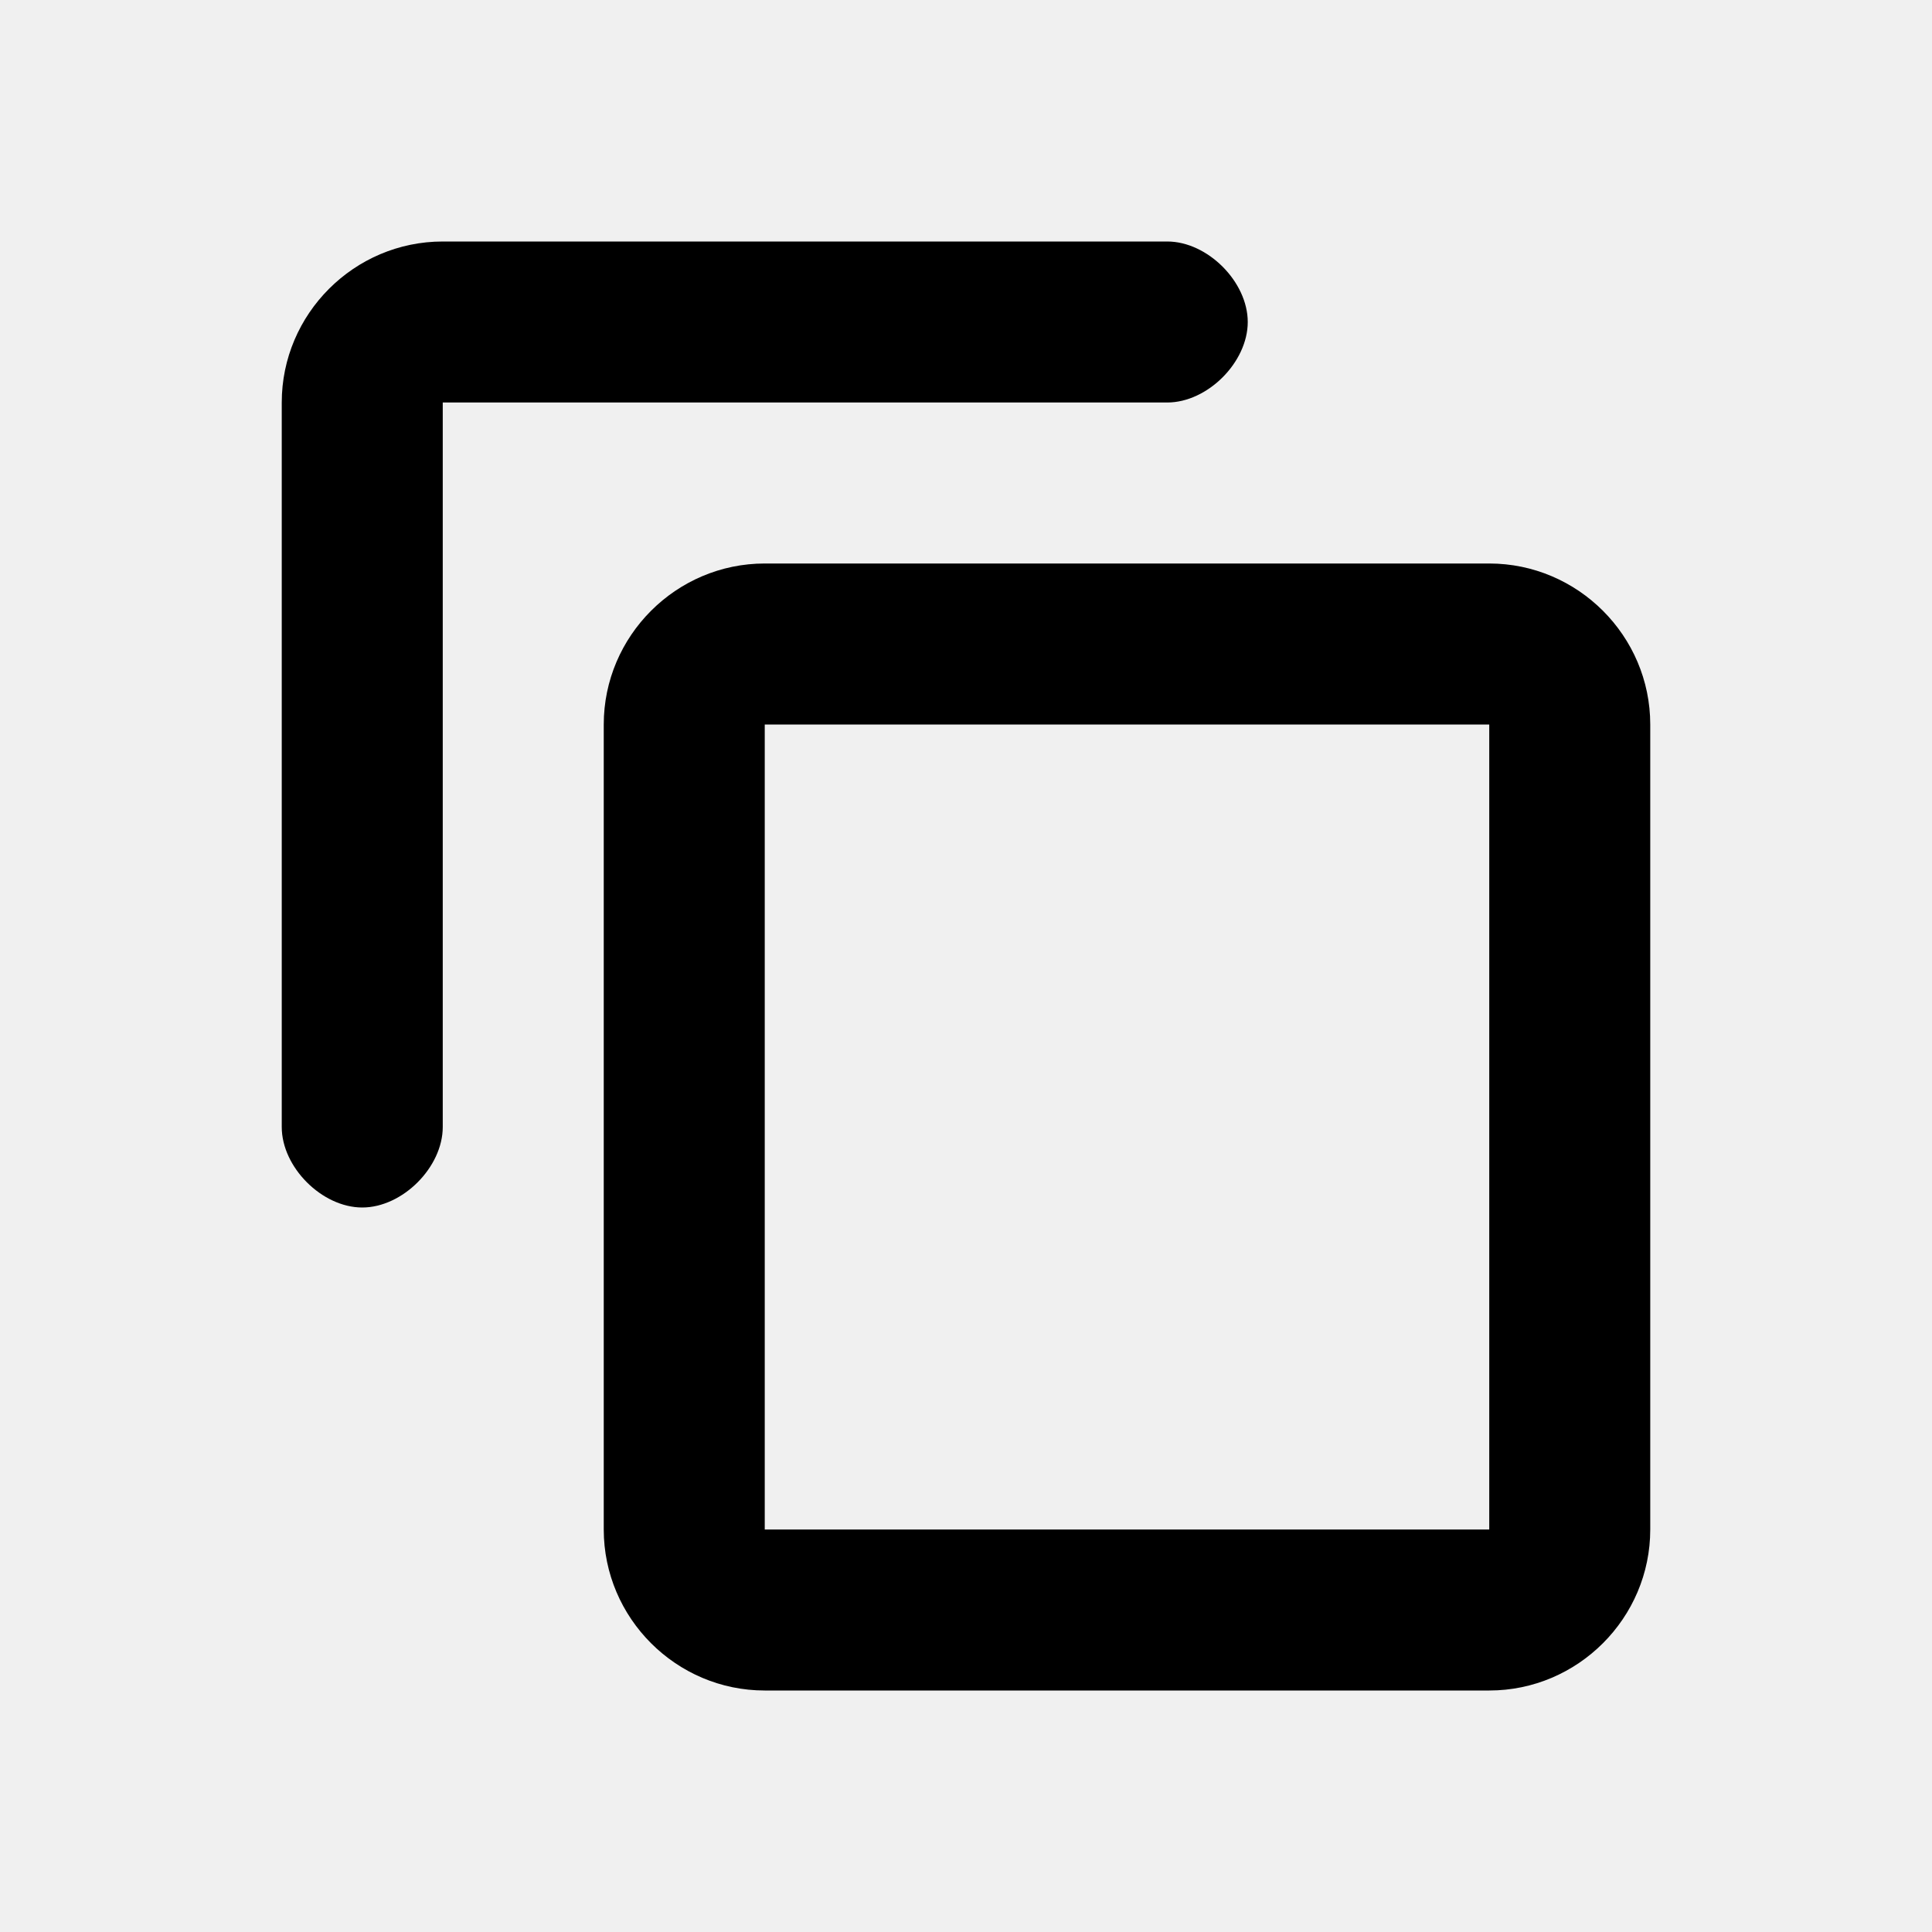
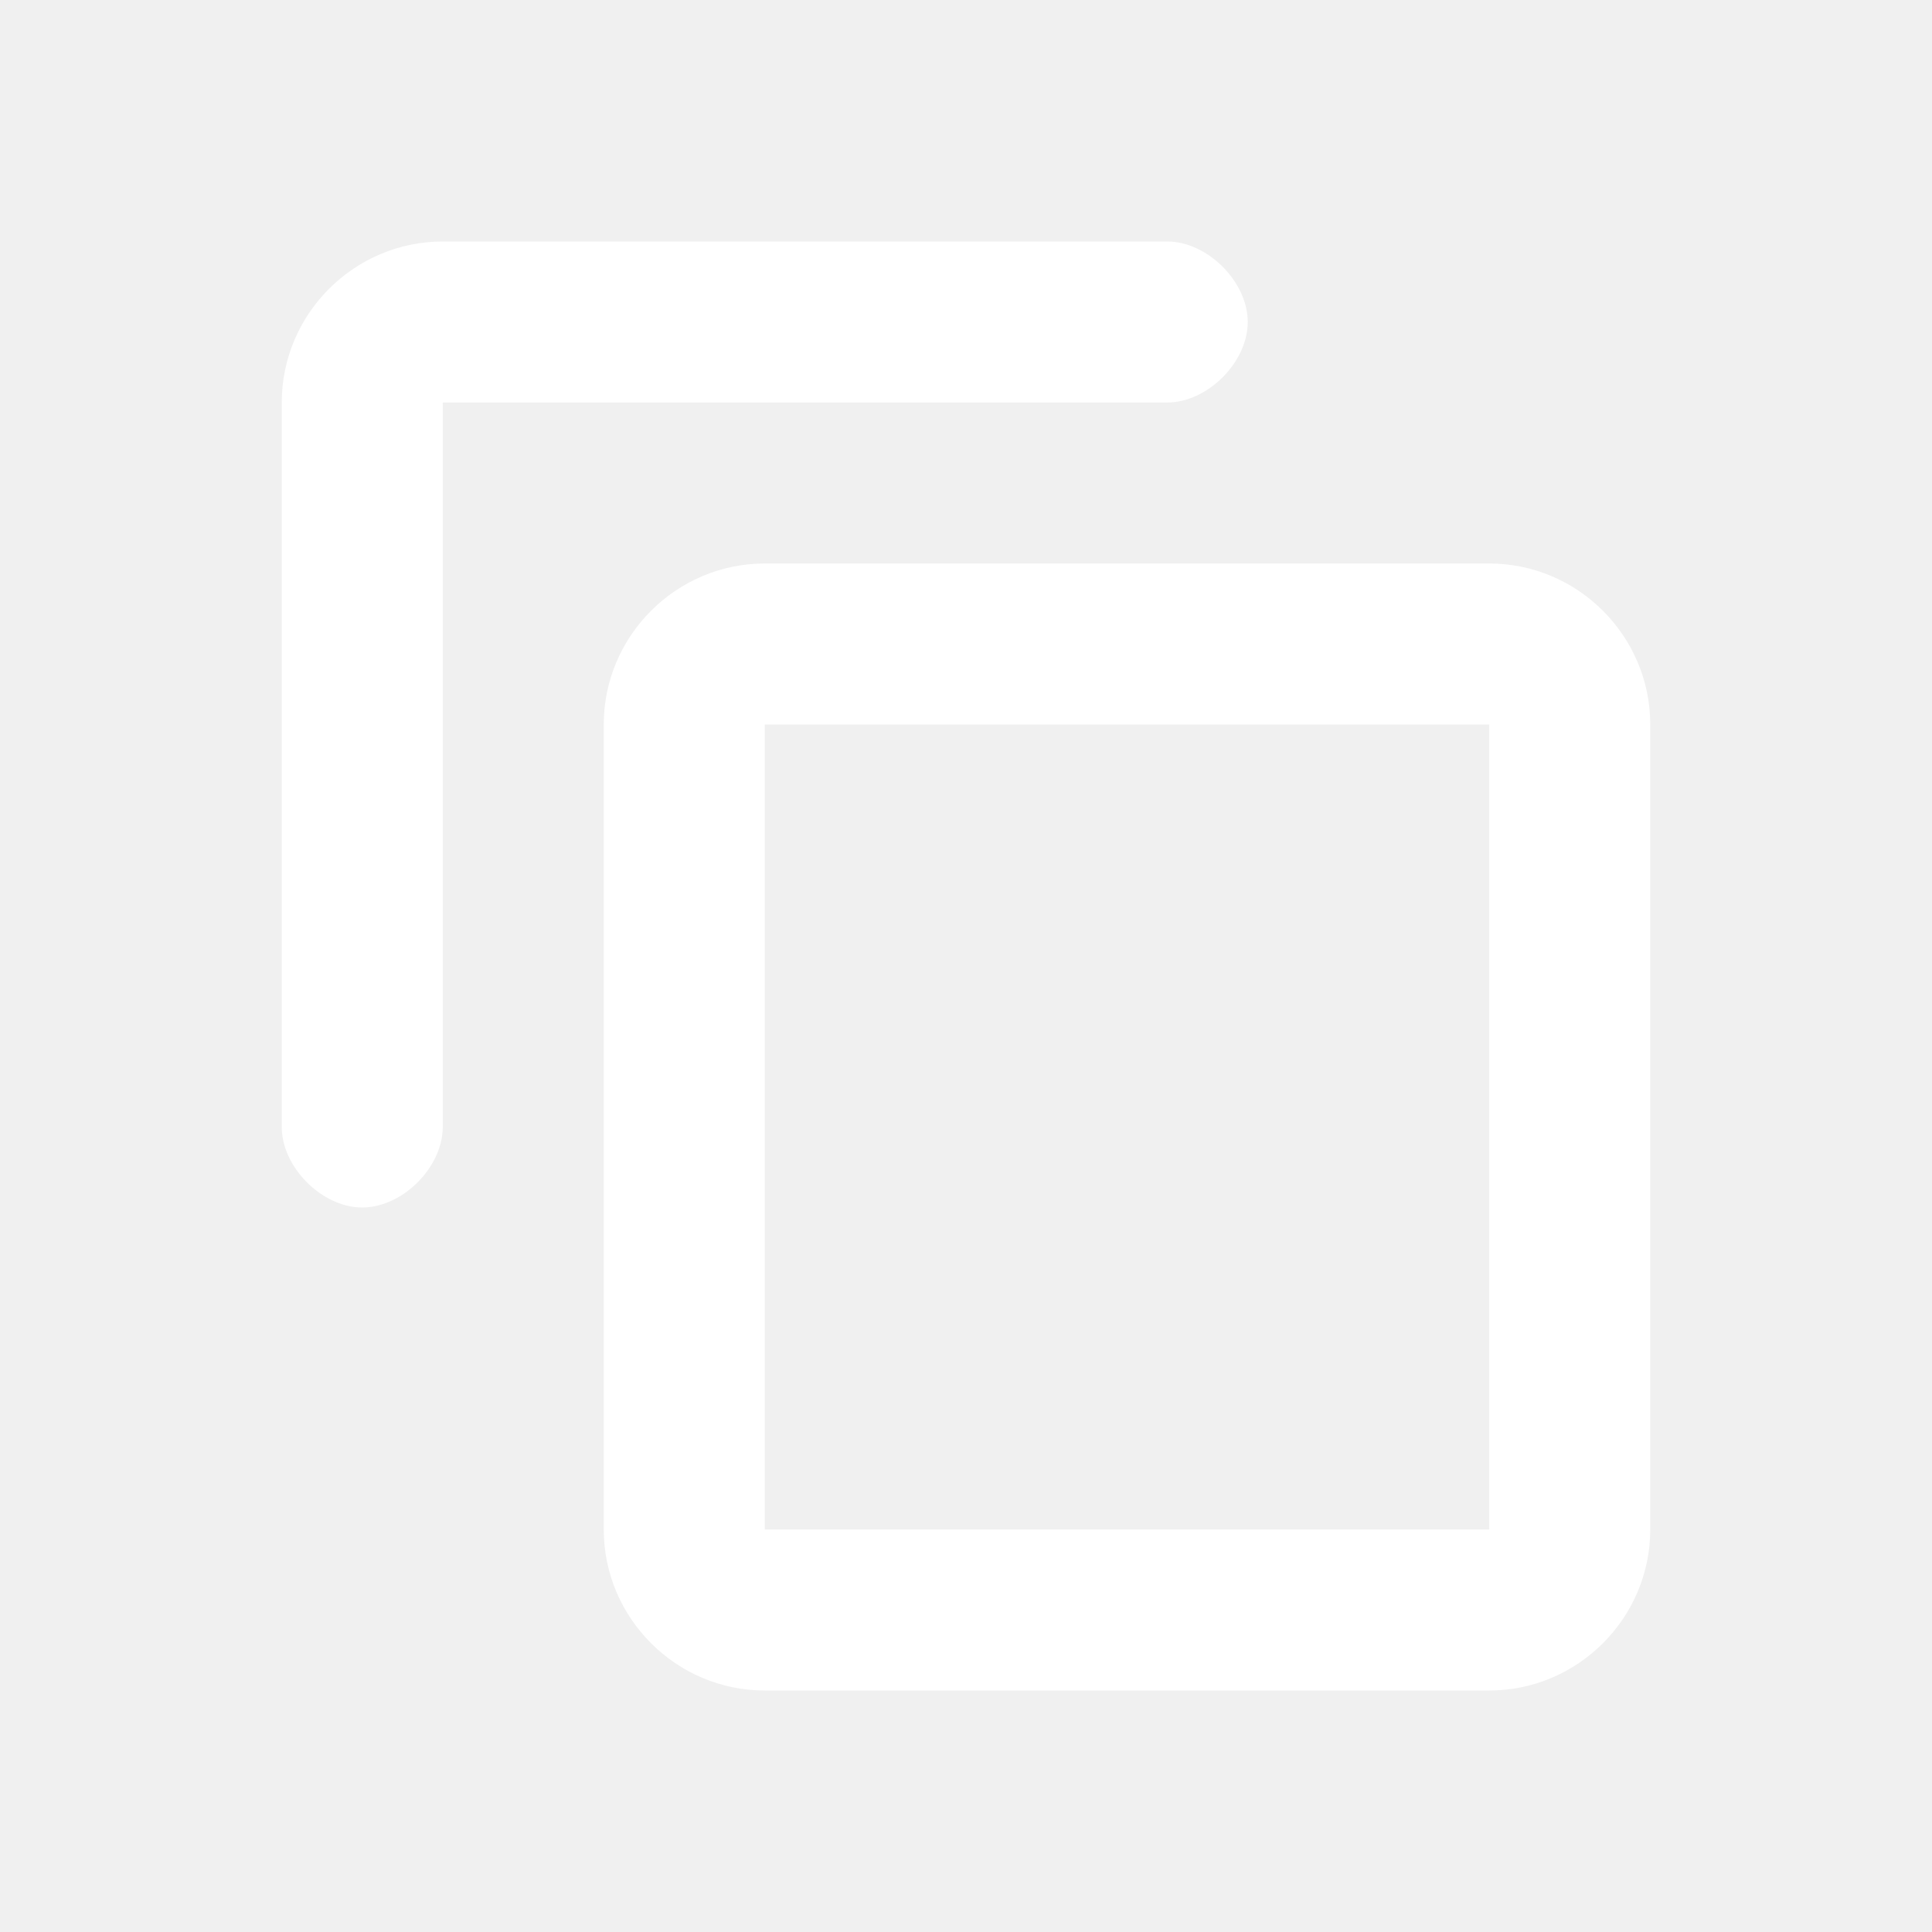
- <svg xmlns="http://www.w3.org/2000/svg" fill="currentColor" width="24" height="24" viewBox="0 0 24 24">
+ <svg xmlns="http://www.w3.org/2000/svg" fill="white" width="24" height="24" viewBox="0 0 24 24">
  <path fill-rule="evenodd" clip-rule="evenodd" d="M14.5 5C15 5 15.5 4.5 15.5 4C15.5 3.5 15 3 14.5 3H5.5C4.4 3 3.5 3.9 3.5 5V14C3.5 14.5 4 15 4.5 15C5 15 5.5 14.5 5.5 14V5H14.5ZM9.5 21H18.5C19.6 21 20.5 20.1 20.5 19V9C20.5 7.9 19.6 7 18.5 7H9.5C8.4 7 7.5 7.9 7.5 9V19C7.5 20.1 8.4 21 9.5 21ZM9.5 19V9H18.5V19H9.5Z" />
</svg>
